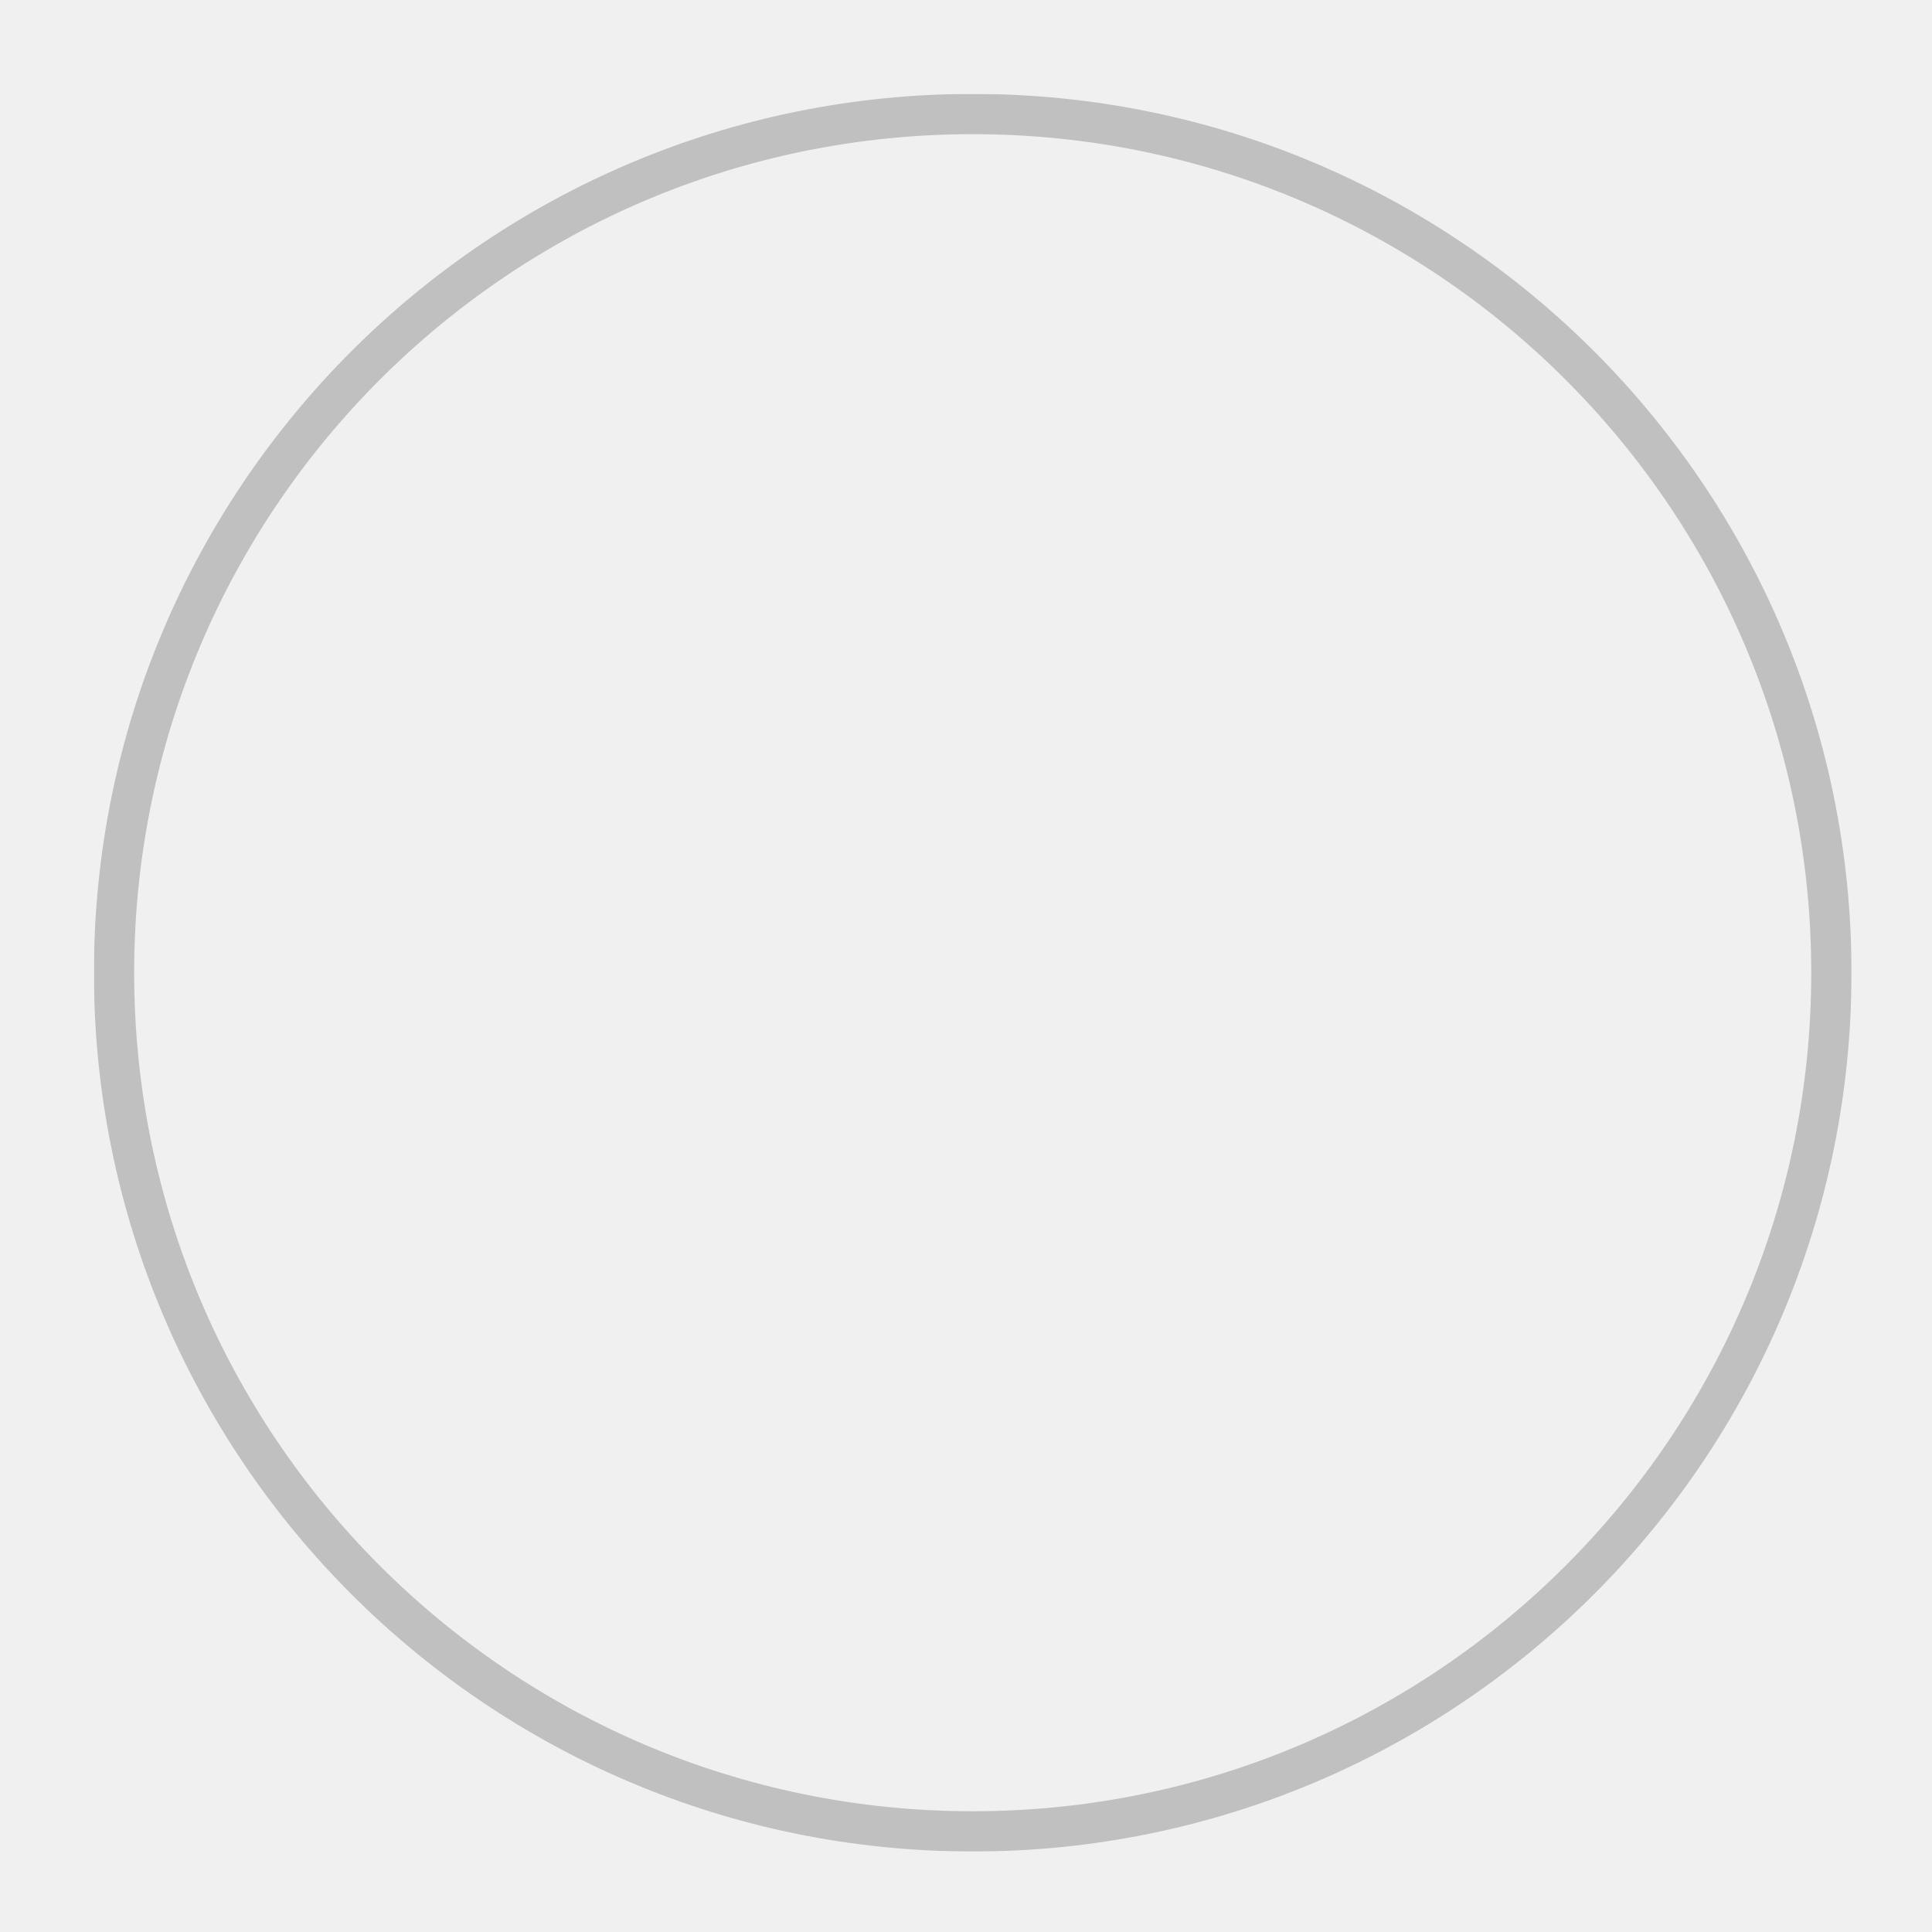
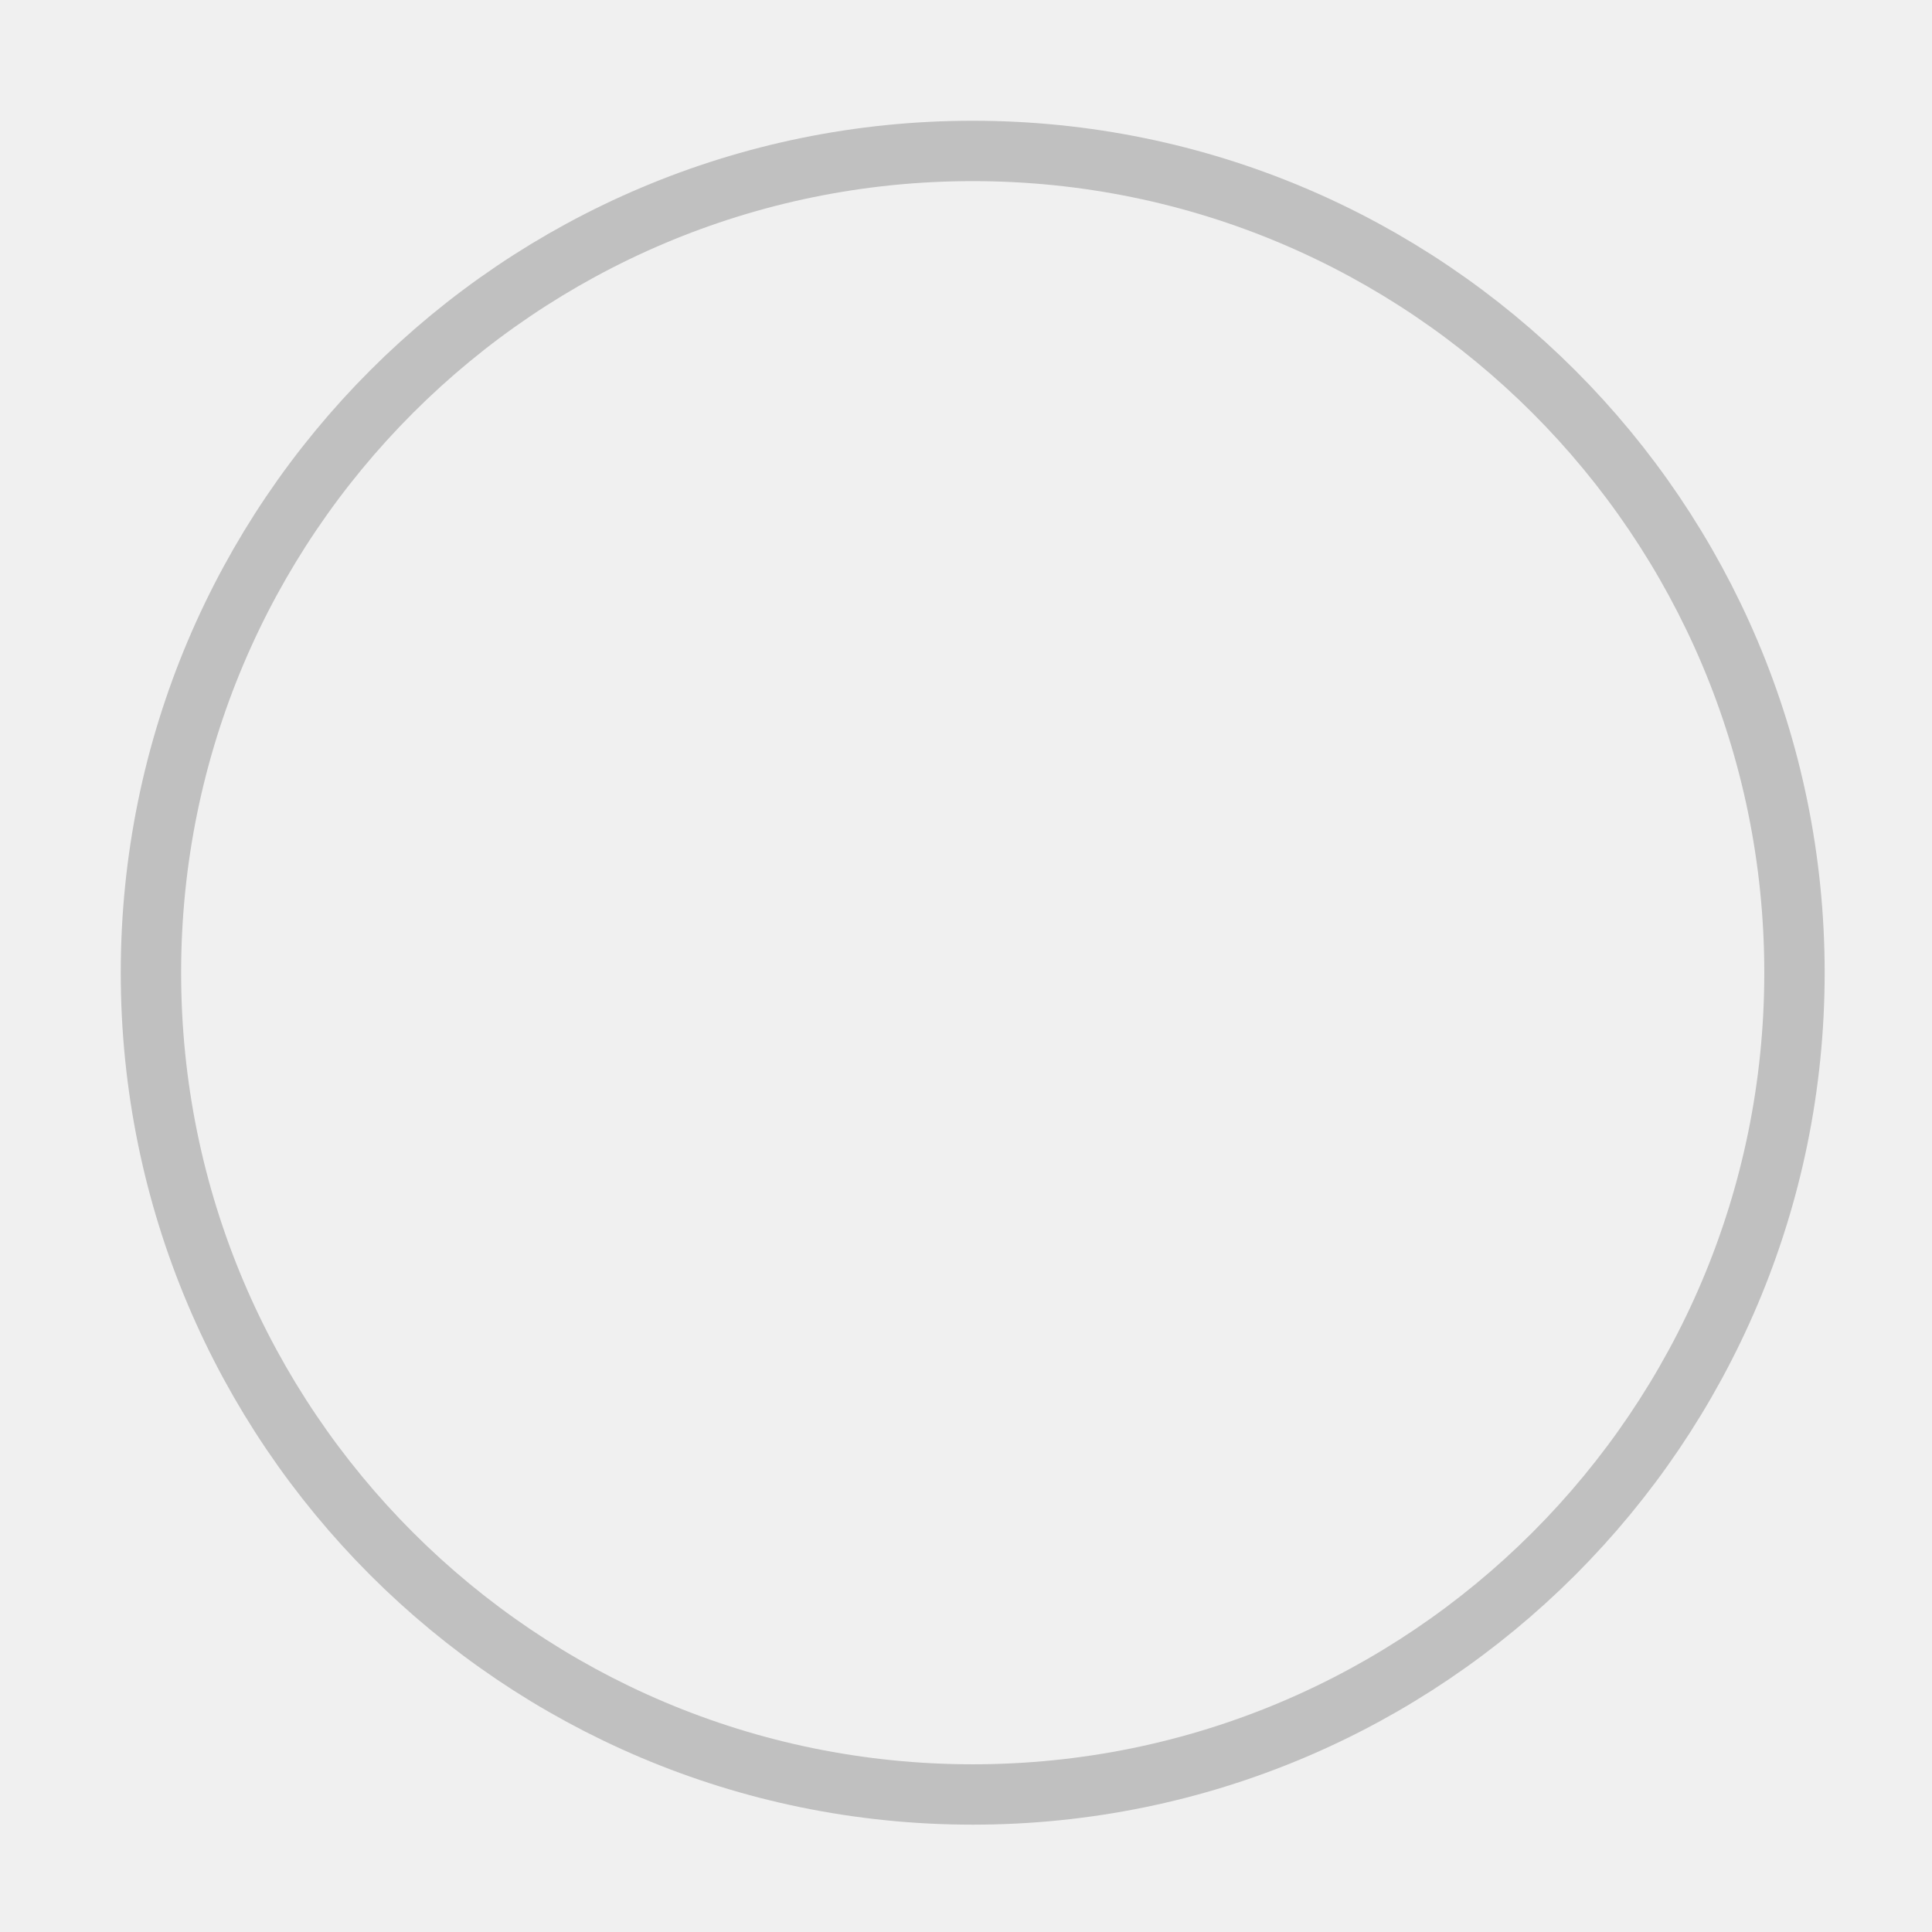
<svg xmlns="http://www.w3.org/2000/svg" xmlns:xlink="http://www.w3.org/1999/xlink" width="144px" height="144px" viewBox="0 0 144 144" version="1.1">
  <defs>
-     <circle id="path-1" cx="72.5" cy="72.5" r="62.5" />
+     <circle id="path-1" cx="72.5" cy="72.5" r="59" />
    <mask id="mask-2" maskContentUnits="userSpaceOnUse" maskUnits="objectBoundingBox" x="-3" y="-3" width="131" height="131">
      <rect x="7" y="7" width="131" height="131" fill="white" />
      <use xlink:href="#path-1" fill="black" />
    </mask>
  </defs>
  <g id="starting-ring" stroke="none" stroke-width="1" fill="none" fill-rule="evenodd" opacity="0.2">
-     <use id="ring" stroke="#000000" mask="url(#mask-2)" stroke-width="6" xlink:href="#path-1" />
+     <use id="ring" stroke="#000000" mask="url(#mask-2)" stroke-width="9" xlink:href="#path-1" />
  </g>
</svg>
